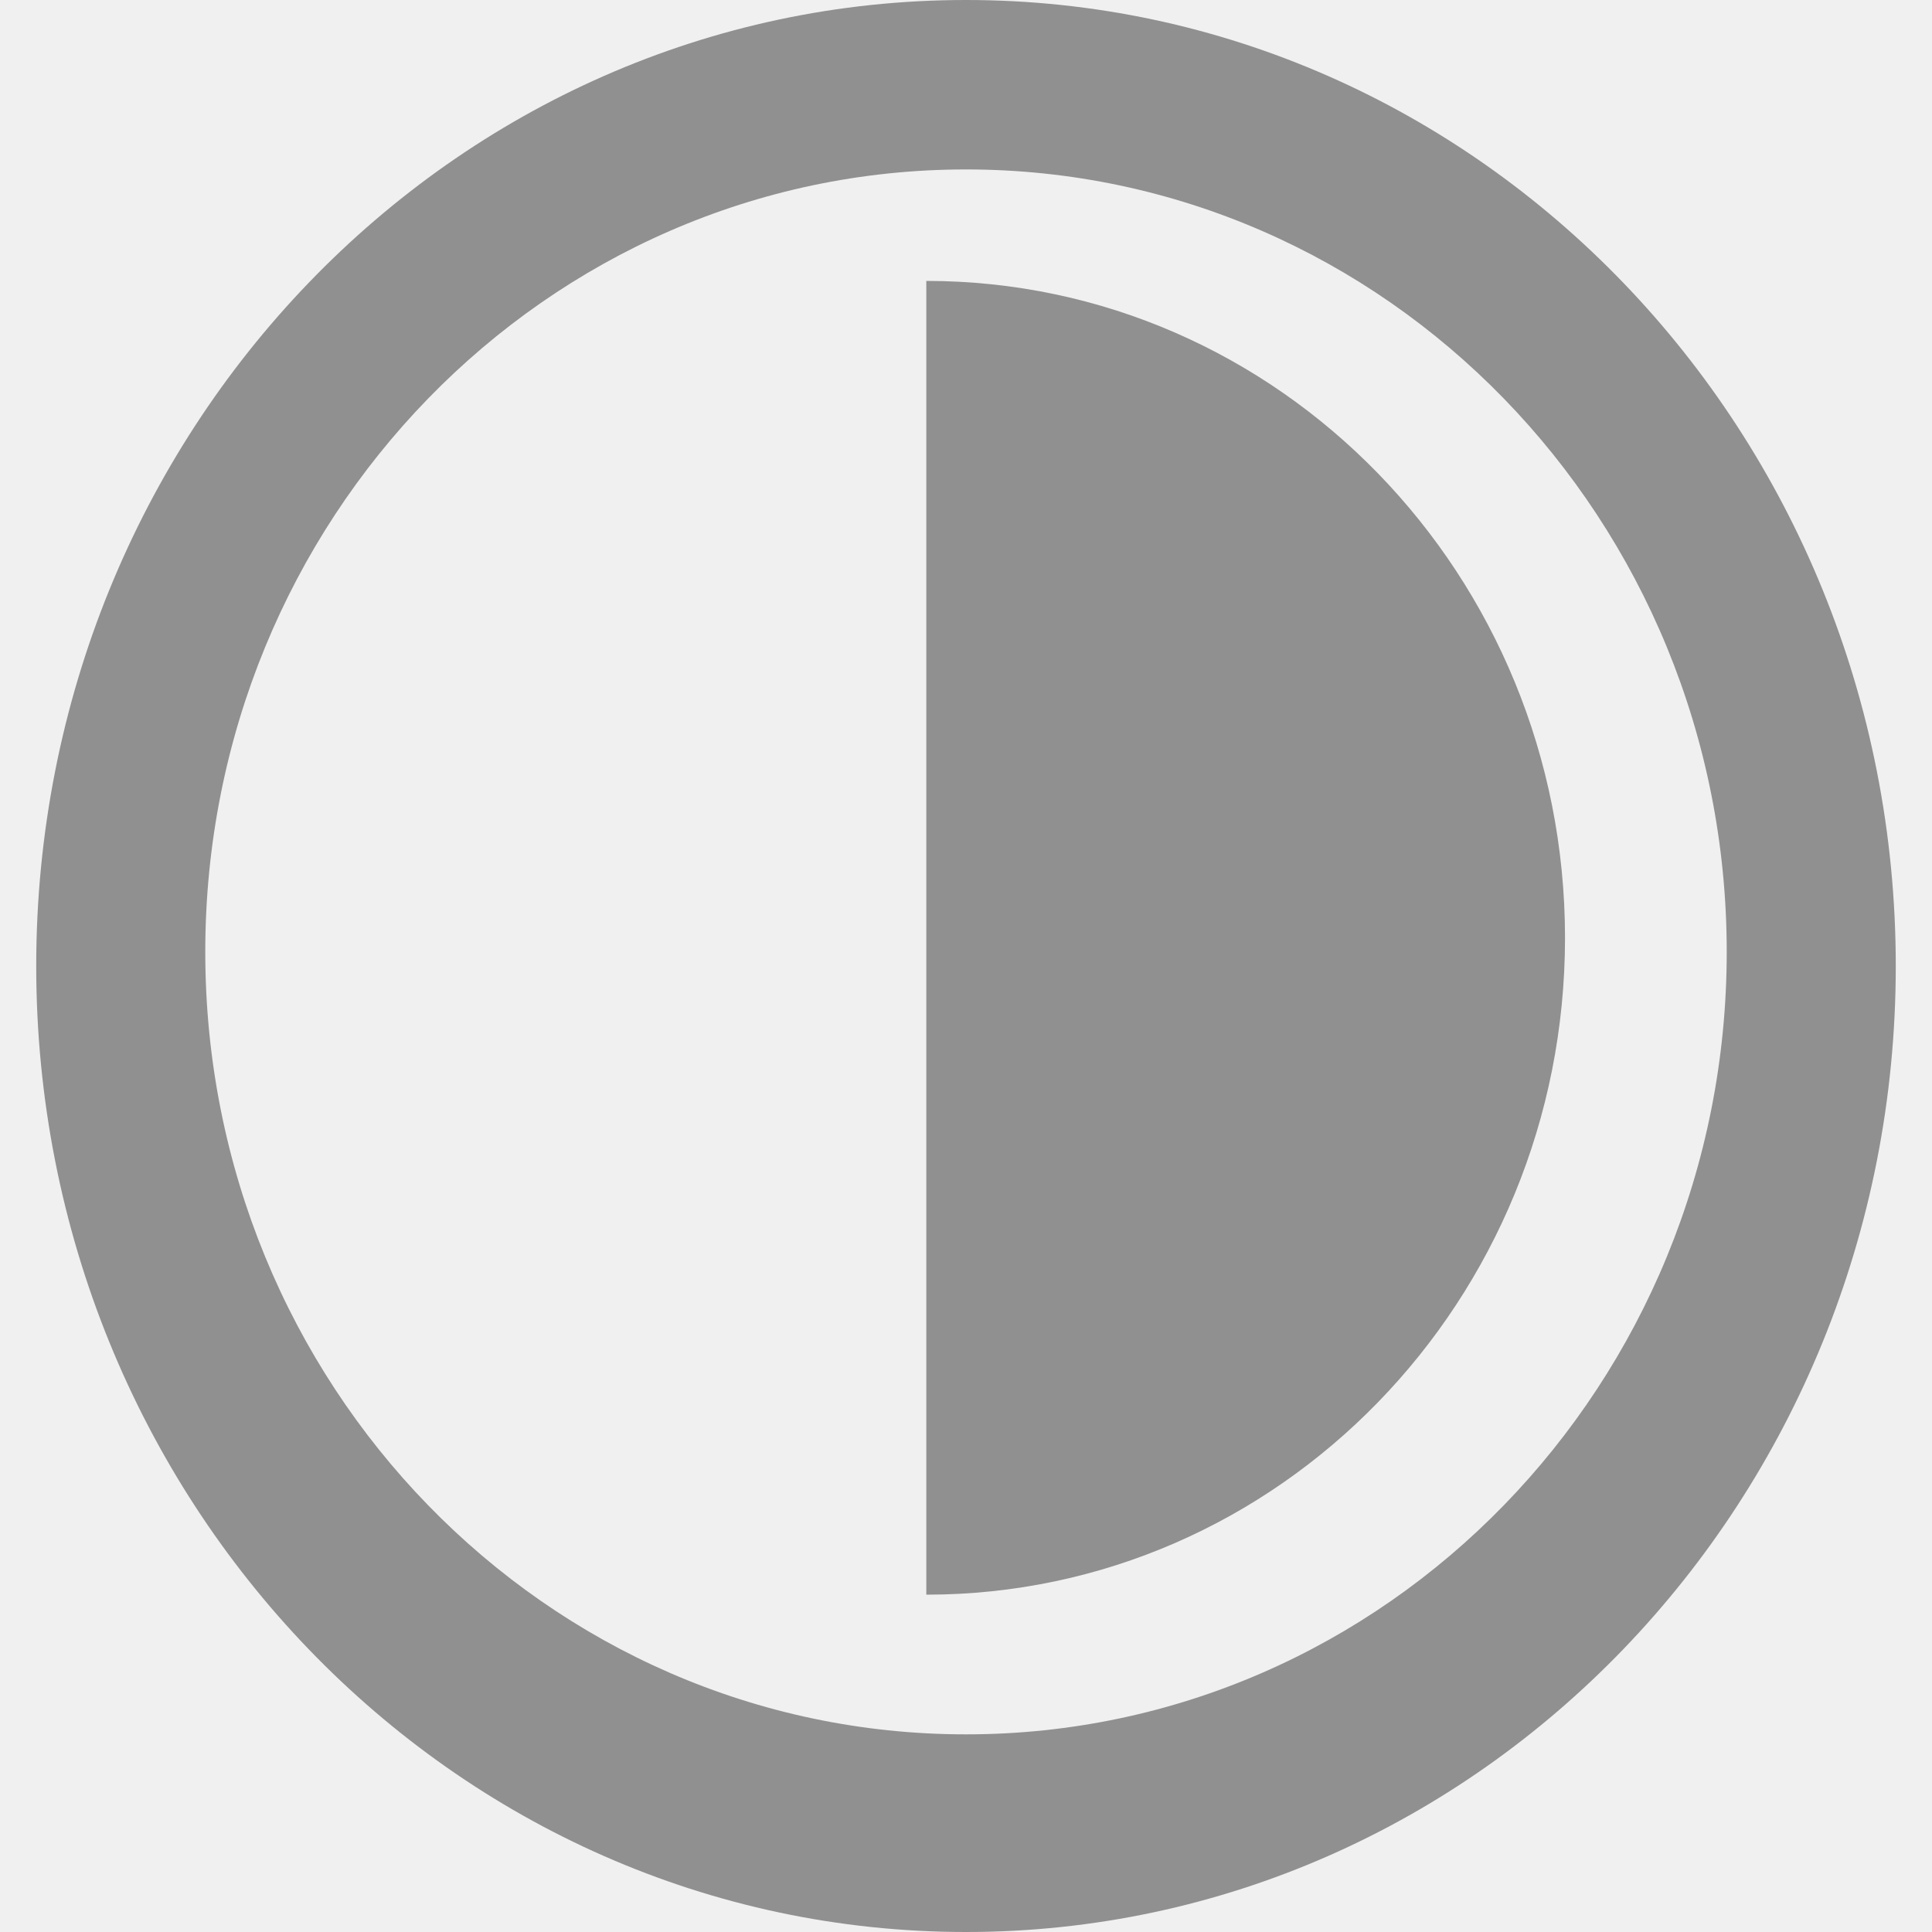
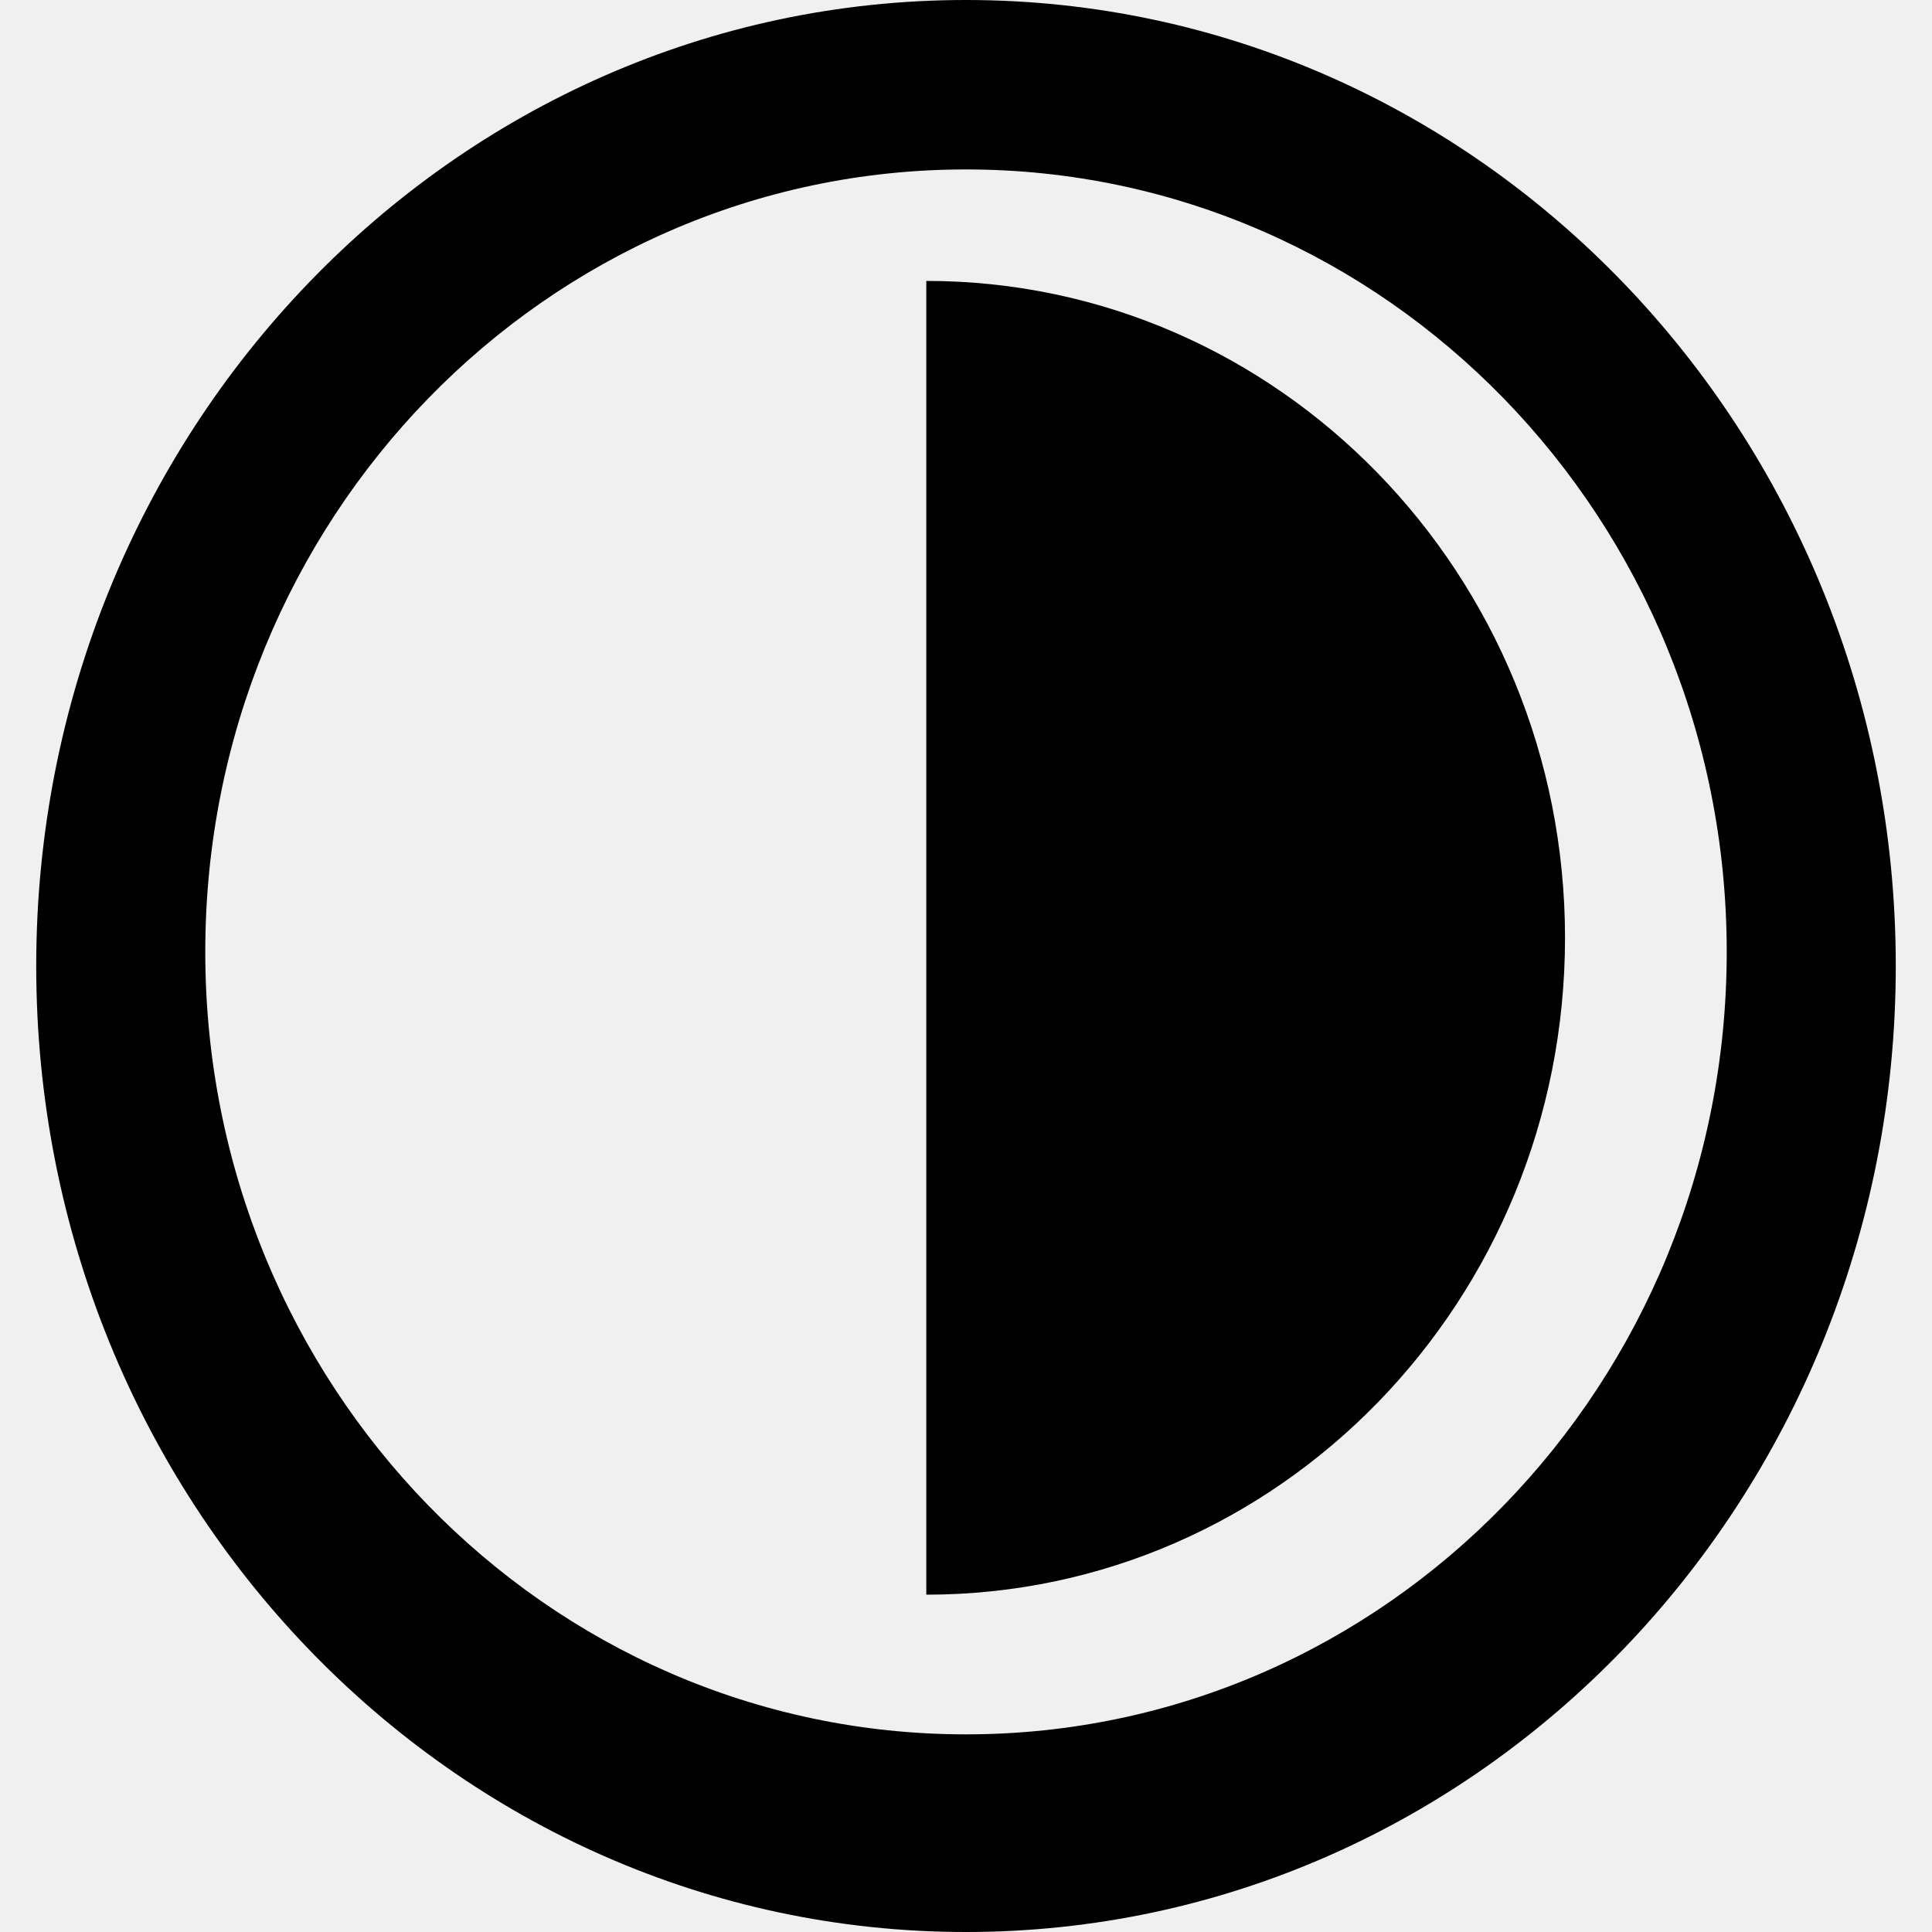
<svg xmlns="http://www.w3.org/2000/svg" width="20" height="20" viewBox="0 0 20 20" fill="none">
  <g clip-path="url(#clip0_44_781)">
-     <path d="M10 0C4.684 0 0.375 4.477 0.375 10C0.375 15.523 4.684 20 10 20C15.316 20 19.625 15.523 19.625 10C19.625 4.477 15.316 0 10 0ZM10 17.954C5.651 17.954 2.125 14.329 2.125 9.854C2.125 5.379 5.651 1.754 10 1.754C14.349 1.754 17.875 5.381 17.875 9.854C17.875 14.328 14.349 17.954 10 17.954Z" fill="black" fill-opacity="0.4" />
-     <path d="M9.589 2.908C13.24 2.908 16.201 5.953 16.201 9.708C16.201 13.464 13.241 16.508 9.589 16.508" fill="black" fill-opacity="0.4" />
+     <path d="M10 0C4.684 0 0.375 4.477 0.375 10C0.375 15.523 4.684 20 10 20C15.316 20 19.625 15.523 19.625 10C19.625 4.477 15.316 0 10 0ZM10 17.954C5.651 17.954 2.125 14.329 2.125 9.854C2.125 5.379 5.651 1.754 10 1.754C14.349 1.754 17.875 5.381 17.875 9.854C17.875 14.328 14.349 17.954 10 17.954Z" fill="black" />
+     <path d="M9.589 2.908C13.24 2.908 16.201 5.953 16.201 9.708C16.201 13.464 13.241 16.508 9.589 16.508" fill="black" />
  </g>
  <defs>
    <clipPath id="clip0_44_781">
      <rect width="20" height="20" fill="white" />
    </clipPath>
  </defs>
</svg>
